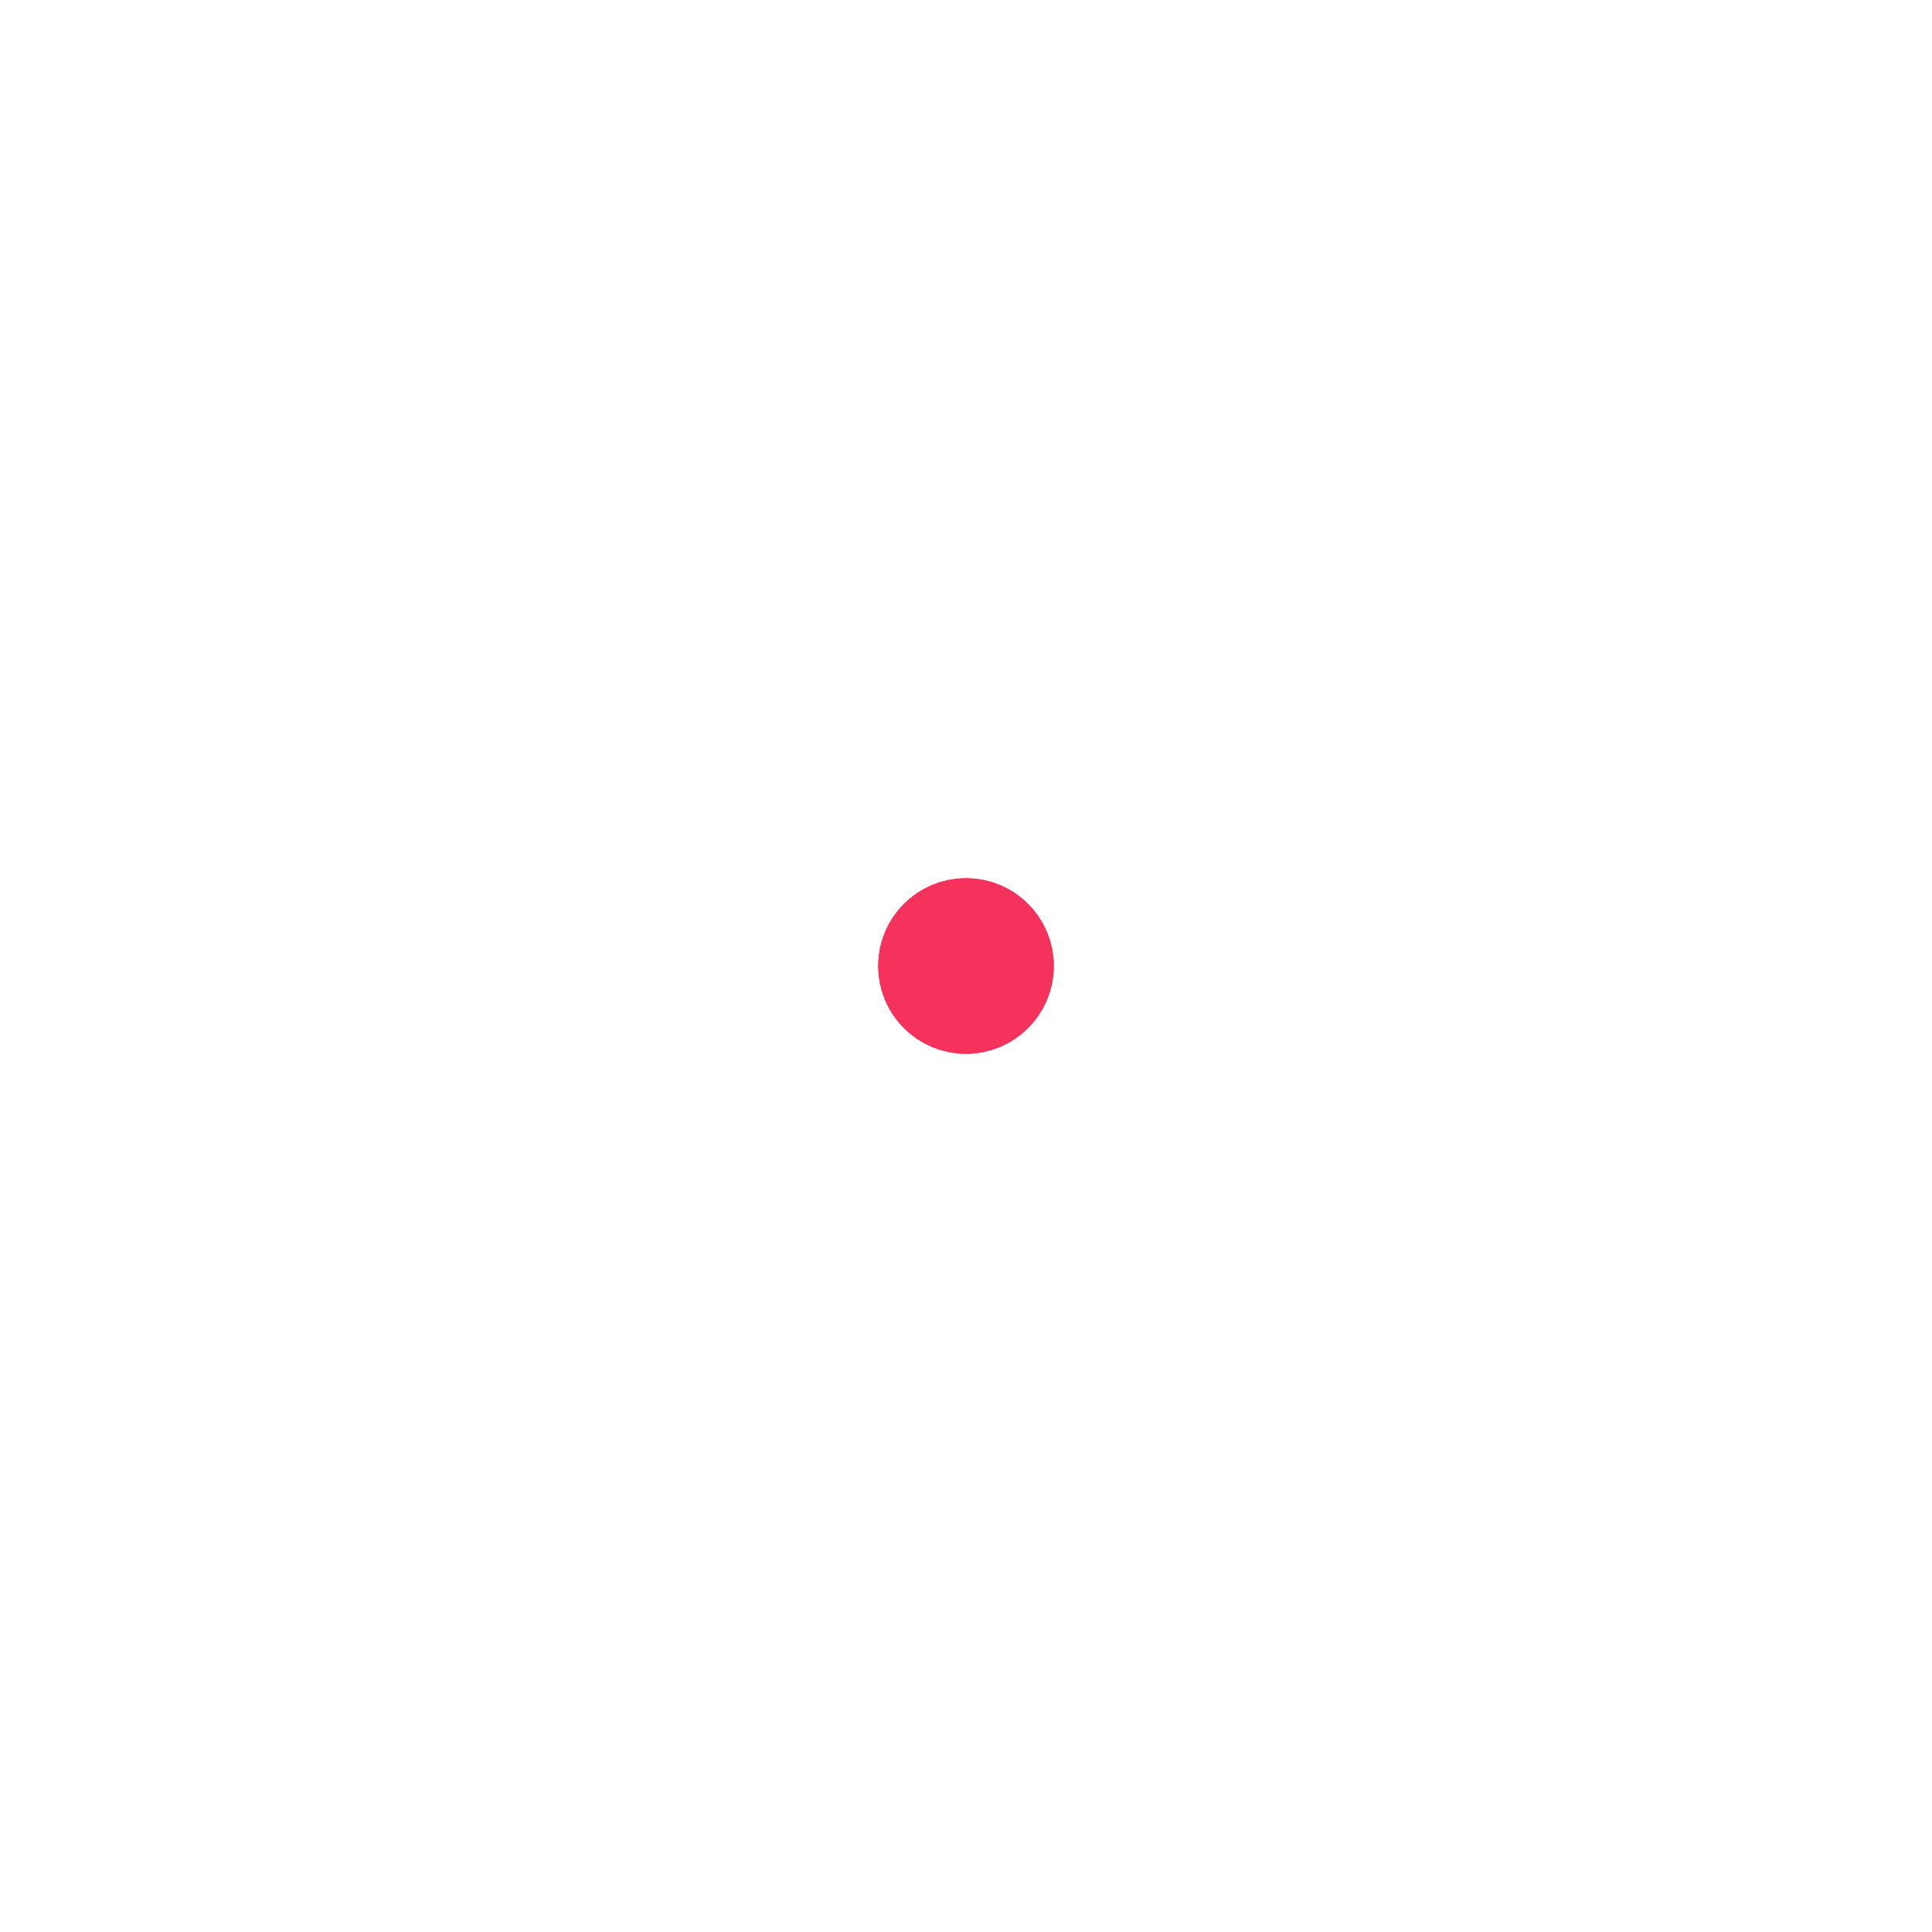
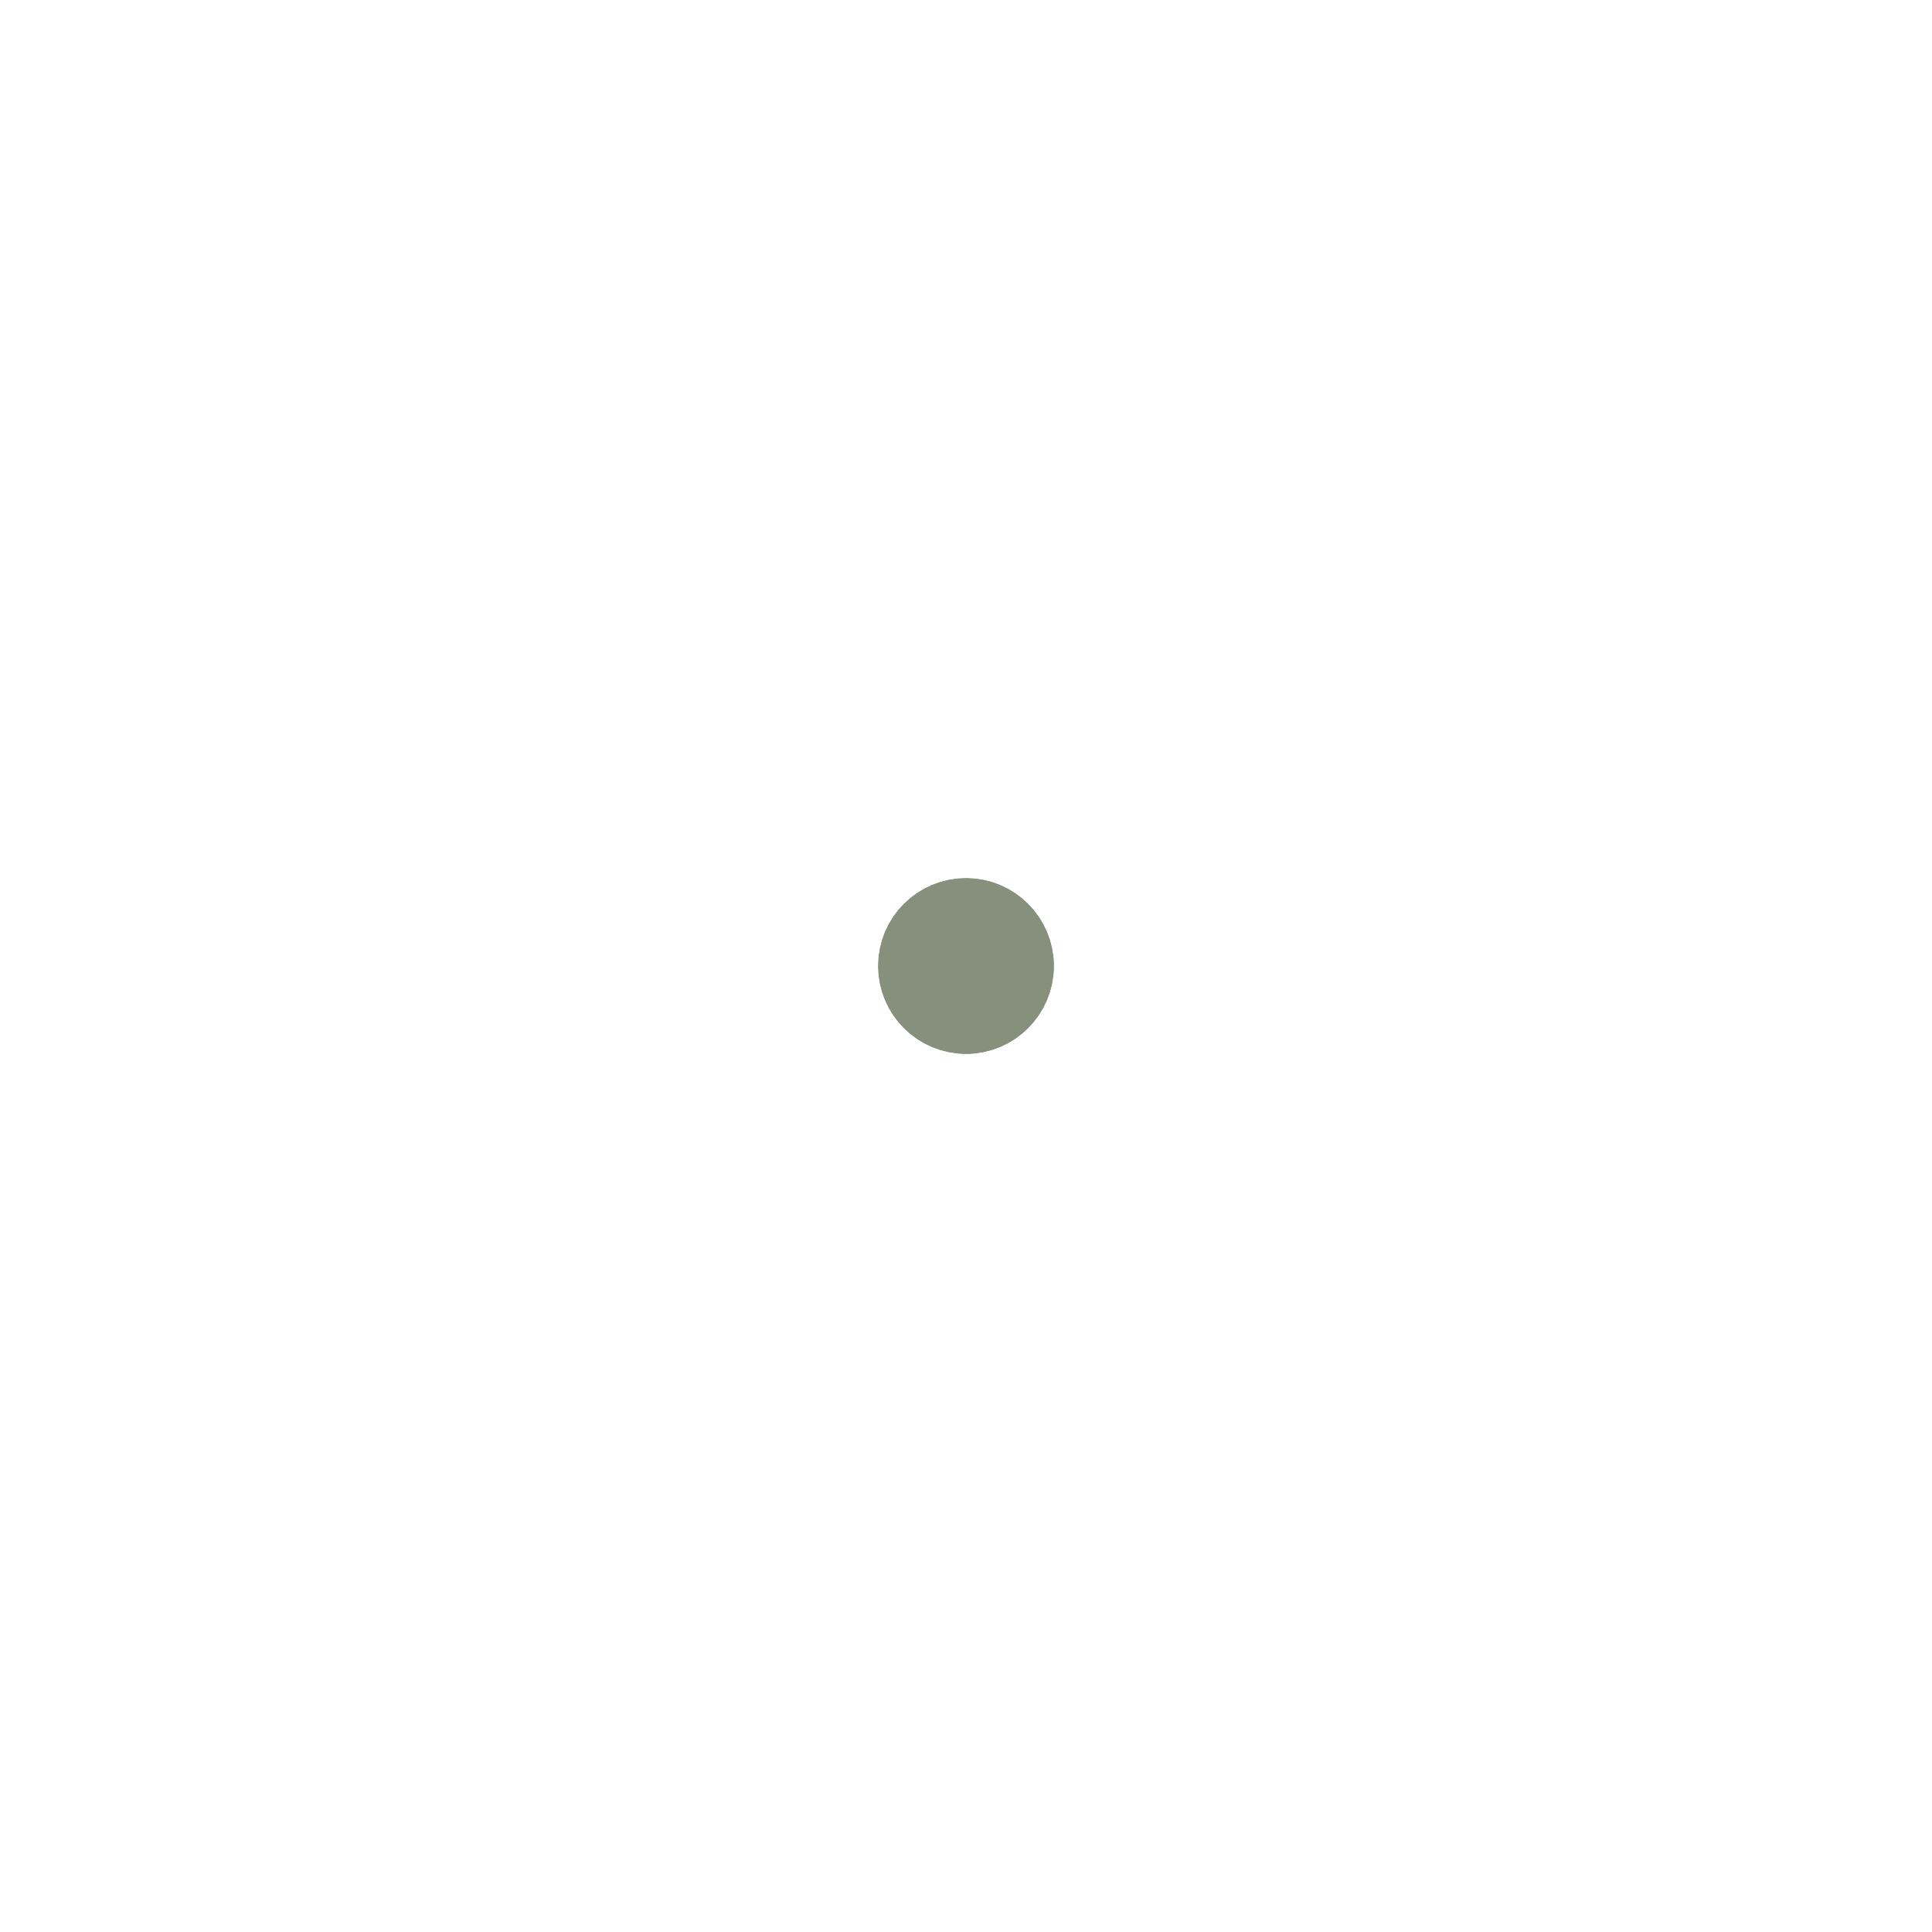
<svg xmlns="http://www.w3.org/2000/svg" version="1.1" id="Layer_1" x="0px" y="0px" viewBox="0 0 44 44" style="enable-background:new 0 0 44 44;" xml:space="preserve">
  <style type="text/css">
- 	.st0{fill:none;stroke:#F5325C;stroke-width:2;}
+ 	.st0{fill:none;stroke:#87907D;stroke-width:2;}
</style>
  <g>
    <circle class="st0" cx="22" cy="22" r="1">
      <animate accumulate="none" additive="replace" attributeName="r" begin="0s" calcMode="spline" dur="1.8s" fill="remove" keySplines="0.165, 0.84, 0.44, 1" keyTimes="0; 1" repeatCount="indefinite" restart="always" values="1; 20">
		</animate>
      <animate accumulate="none" additive="replace" attributeName="stroke-opacity" begin="0s" calcMode="spline" dur="1.8s" fill="remove" keySplines="0.3, 0.61, 0.355, 1" keyTimes="0; 1" repeatCount="indefinite" restart="always" values="1; 0">
		</animate>
    </circle>
    <circle class="st0" cx="22" cy="22" r="1">
      <animate accumulate="none" additive="replace" attributeName="r" begin="-0.9s" calcMode="spline" dur="1.8s" fill="remove" keySplines="0.165, 0.84, 0.44, 1" keyTimes="0; 1" repeatCount="indefinite" restart="always" values="1; 20">
		</animate>
      <animate accumulate="none" additive="replace" attributeName="stroke-opacity" begin="-0.9s" calcMode="spline" dur="1.8s" fill="remove" keySplines="0.3, 0.61, 0.355, 1" keyTimes="0; 1" repeatCount="indefinite" restart="always" values="1; 0">
		</animate>
    </circle>
  </g>
</svg>
